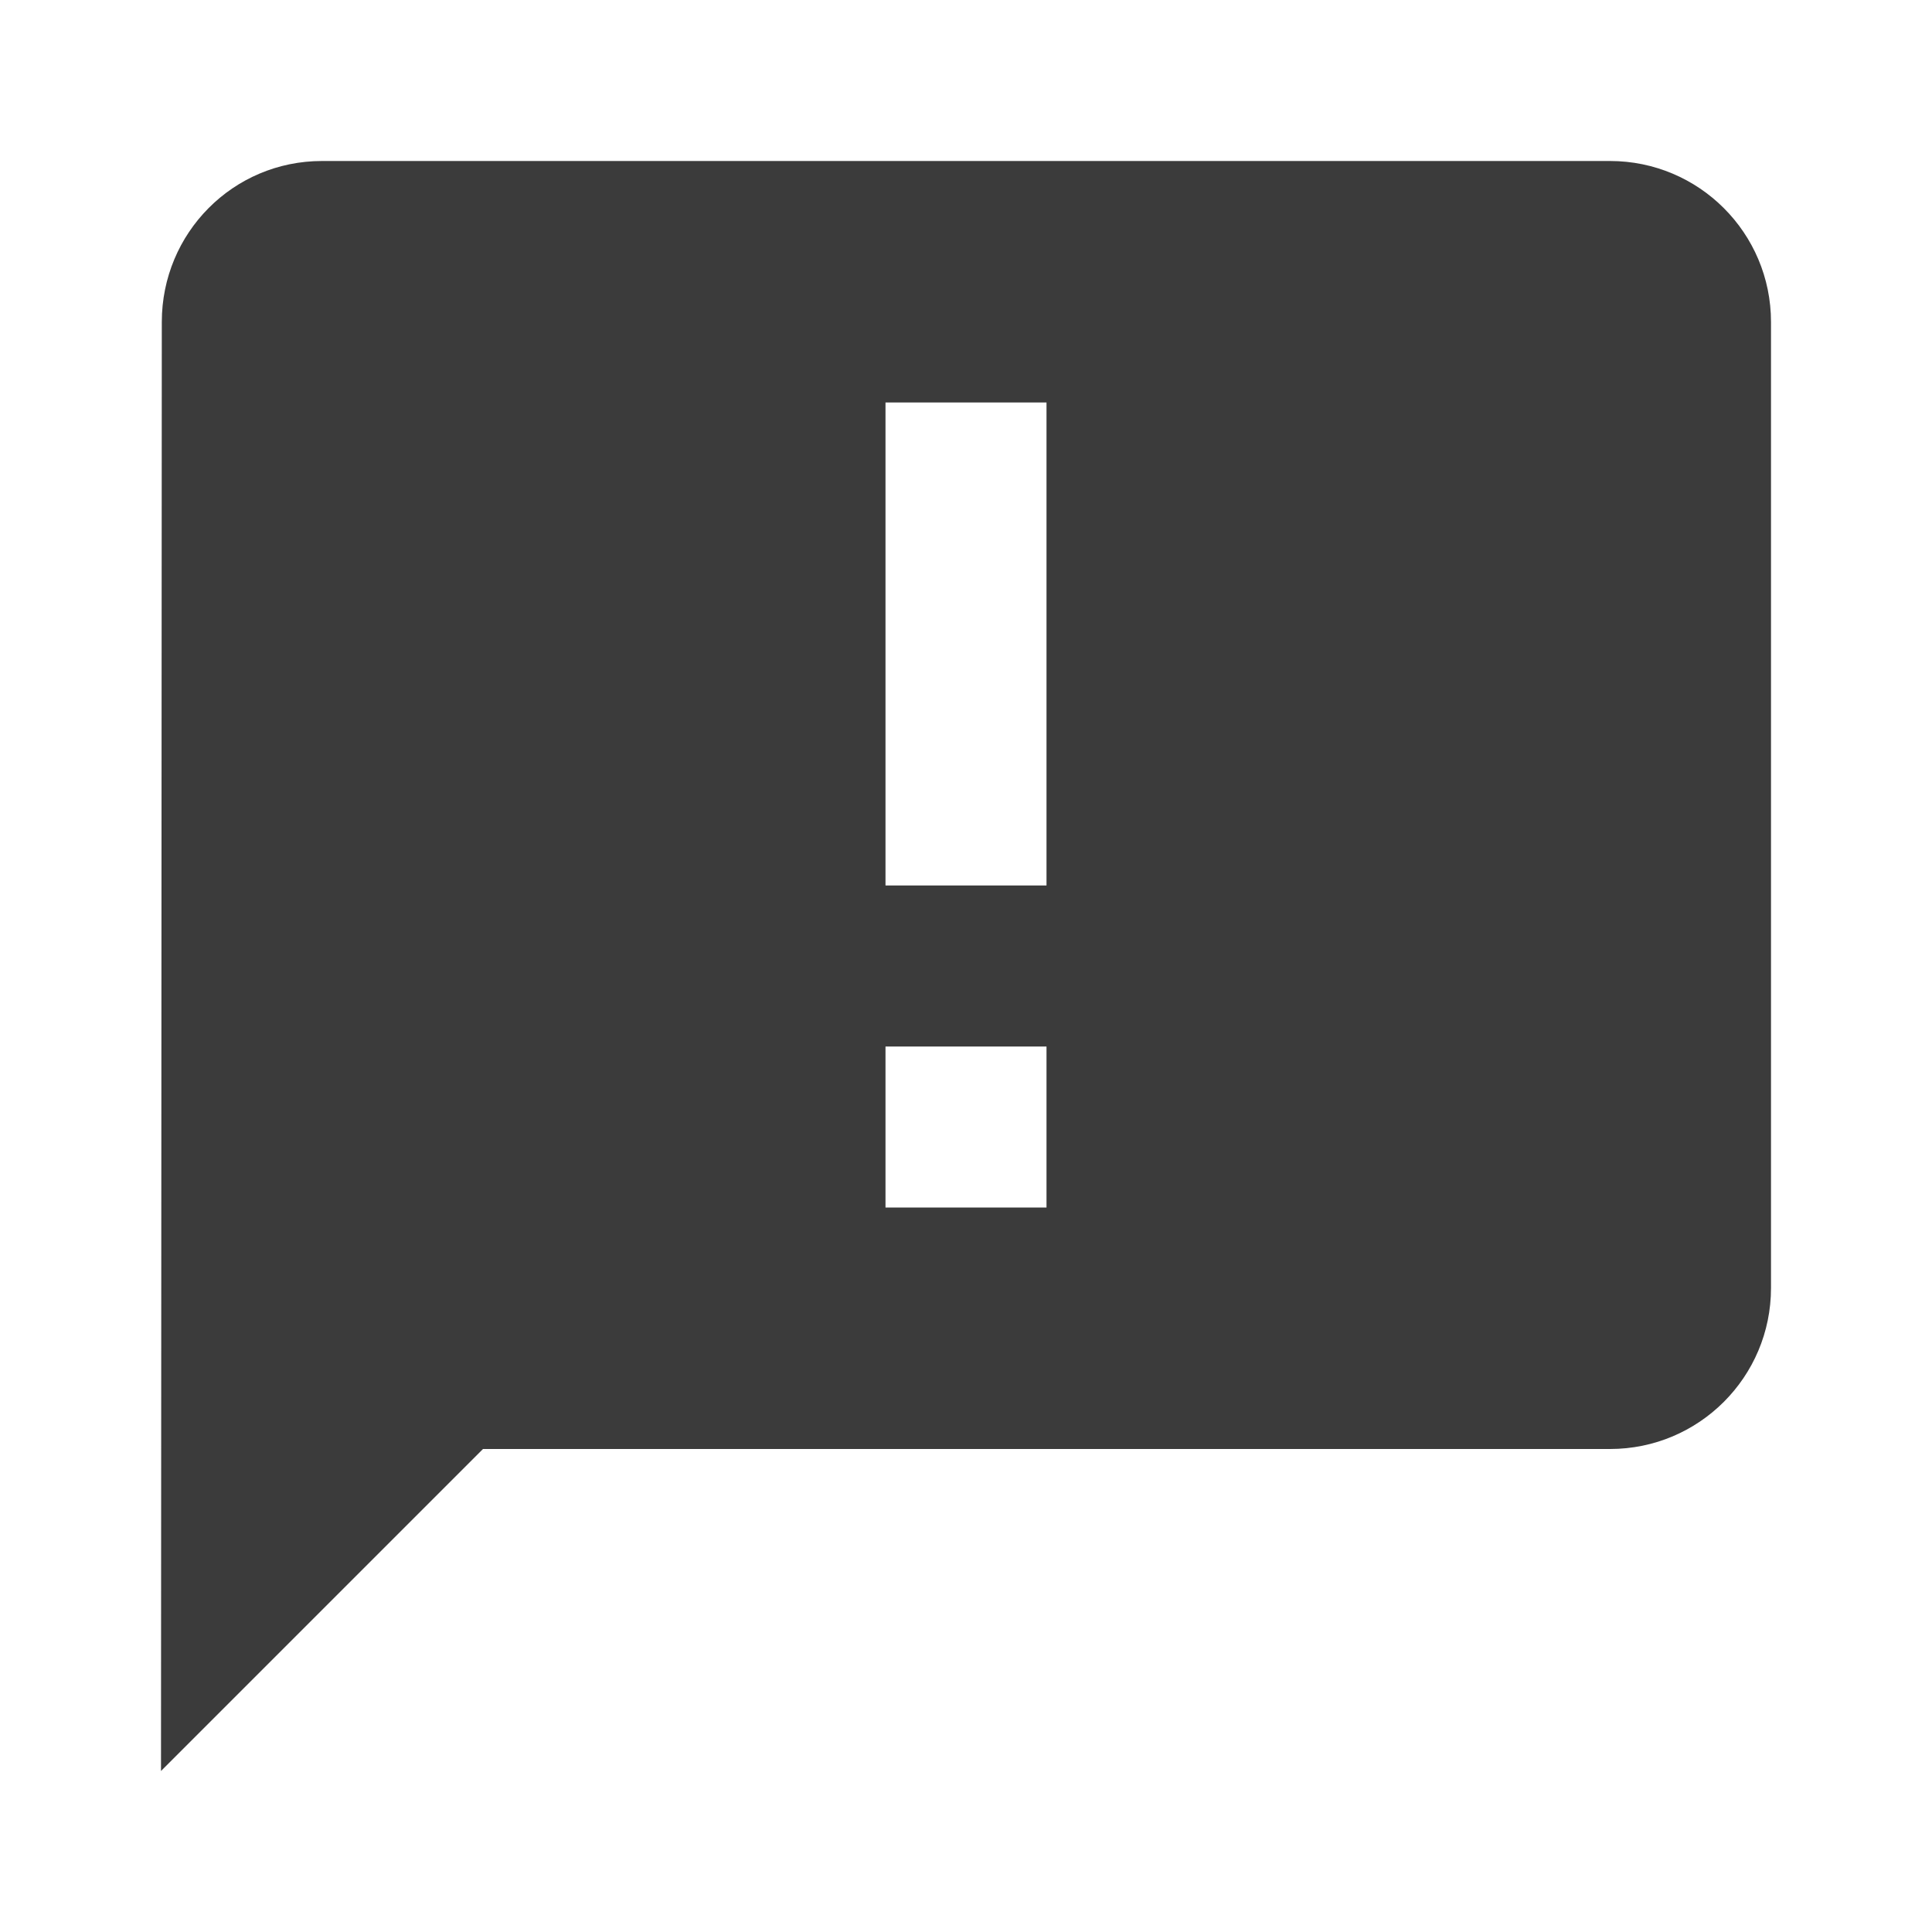
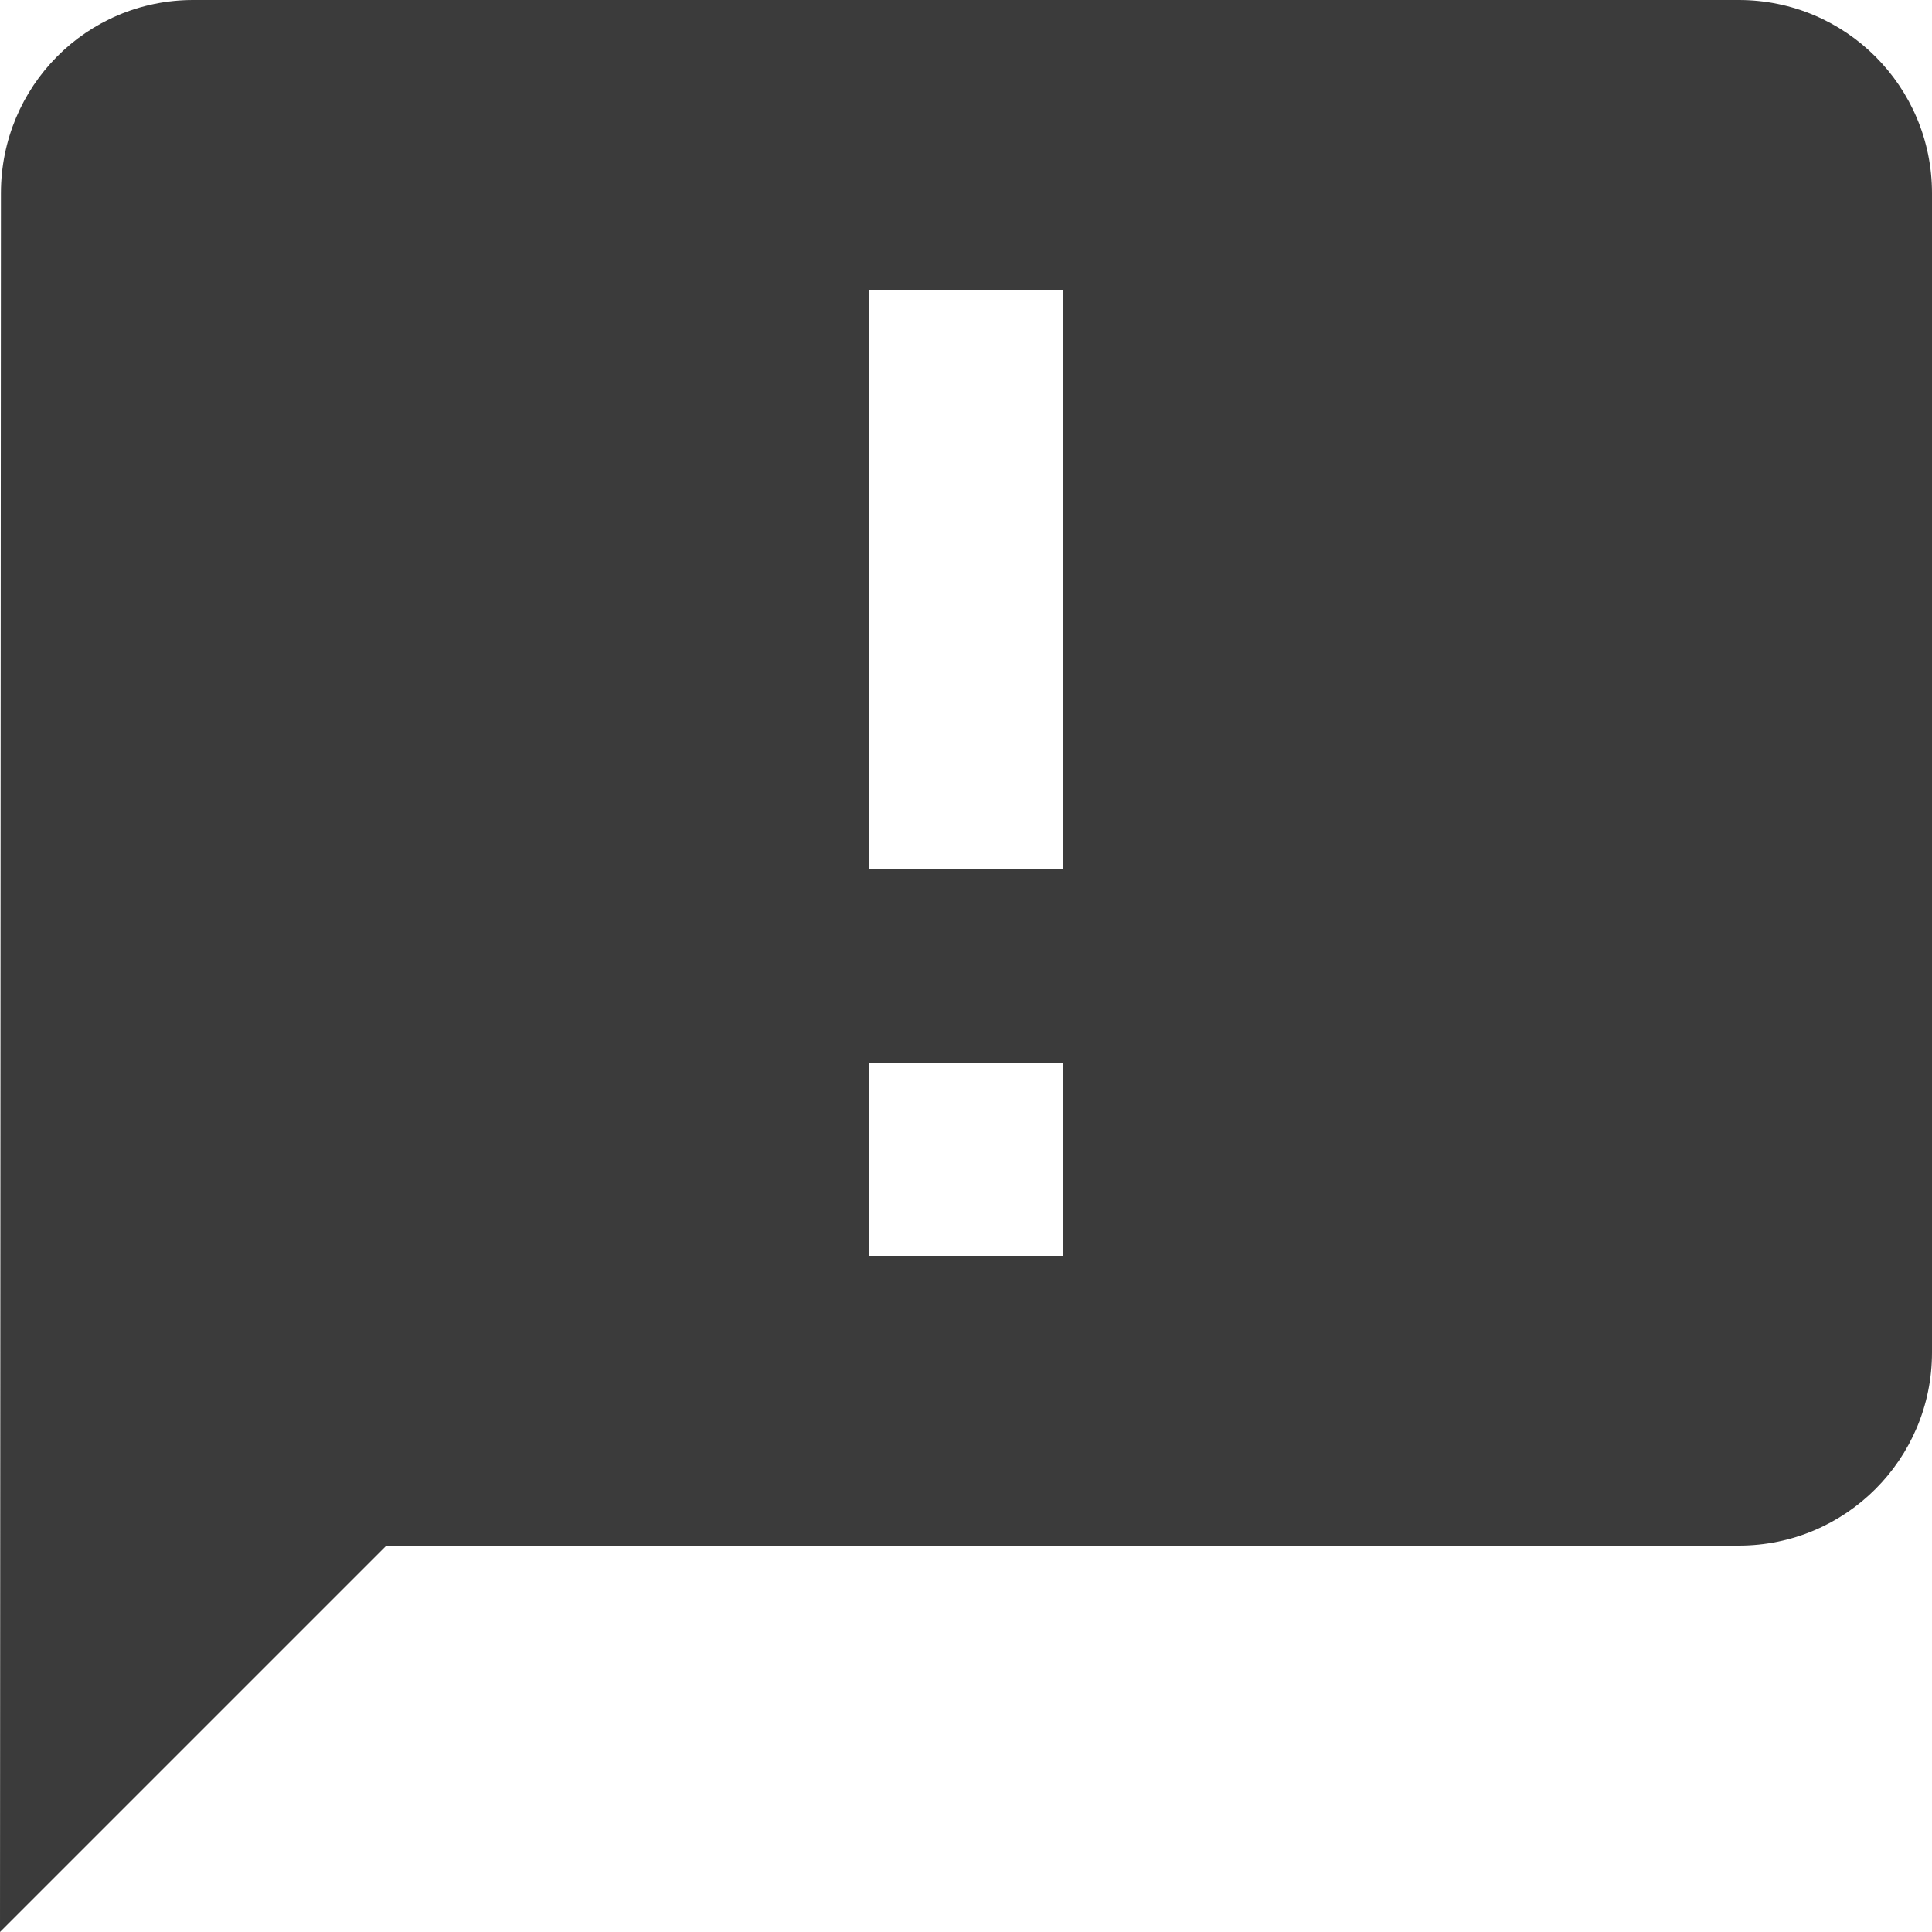
- <svg xmlns="http://www.w3.org/2000/svg" version="1.1" id="Layer_1" x="0px" y="0px" width="48px" height="48px" viewBox="0 0 48 48" enable-background="new 0 0 48 48" xml:space="preserve">
-   <path fill="#3B3B3B" d="M40,4H8C5.79,4,4.02,5.79,4.02,8L4,44l8-8h28c2.21,0,4-1.79,4-4V8C44,5.79,42.21,4,40,4z M26,22h-4V10h4V22z   M26,30h-4v-4h4V30z" />
-   <path fill="none" d="M0,0h48v48H0V0z" />
+ <svg xmlns="http://www.w3.org/2000/svg" version="1.1" id="Layer_1" x="0px" y="0px" width="27px" height="27px" viewBox="10.5 10.5 27 27" enable-background="new 10.5 10.5 27 27" xml:space="preserve">
+   <path fill="#3B3B3B" d="M34.8,10.5H13.2c-1.492,0-2.687,1.208-2.687,2.7L10.5,37.5l5.4-5.4h18.9c1.492,0,2.7-1.208,2.7-2.699V13.2  C37.5,11.708,36.292,10.5,34.8,10.5z M25.35,22.65h-2.7v-8.1h2.7V22.65z M25.35,28.05h-2.7v-2.7h2.7V28.05z" />
</svg>
